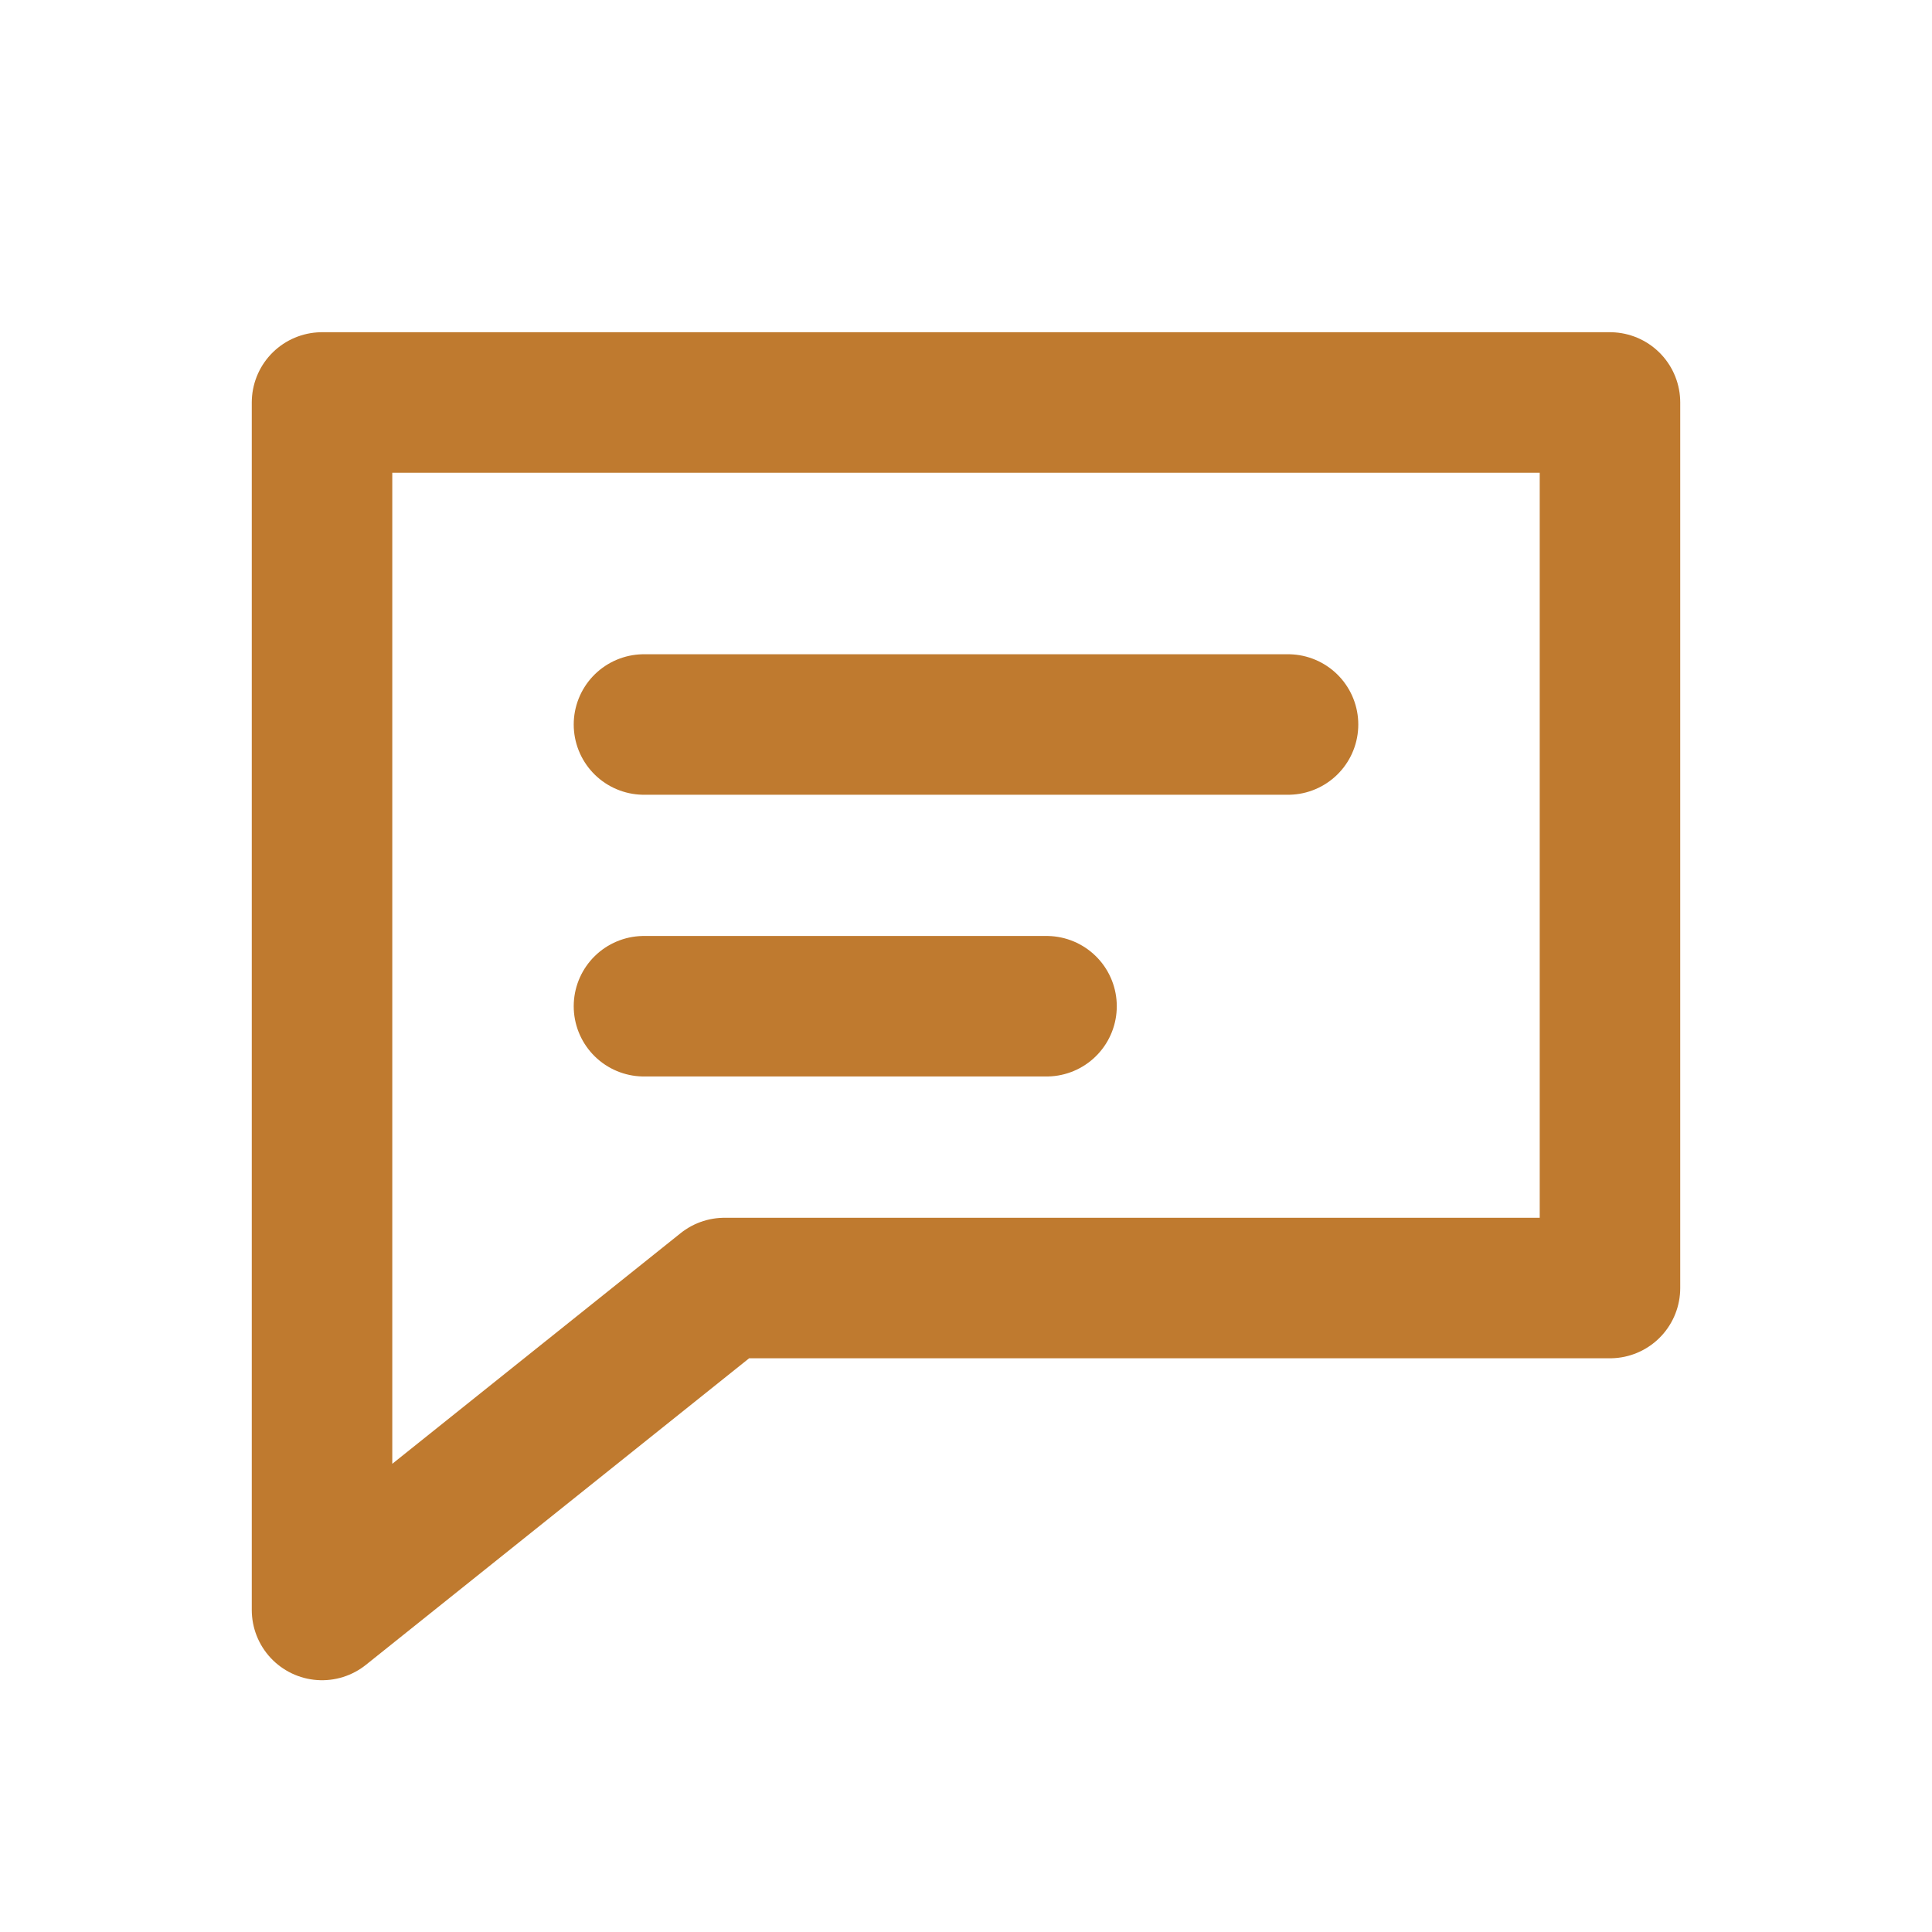
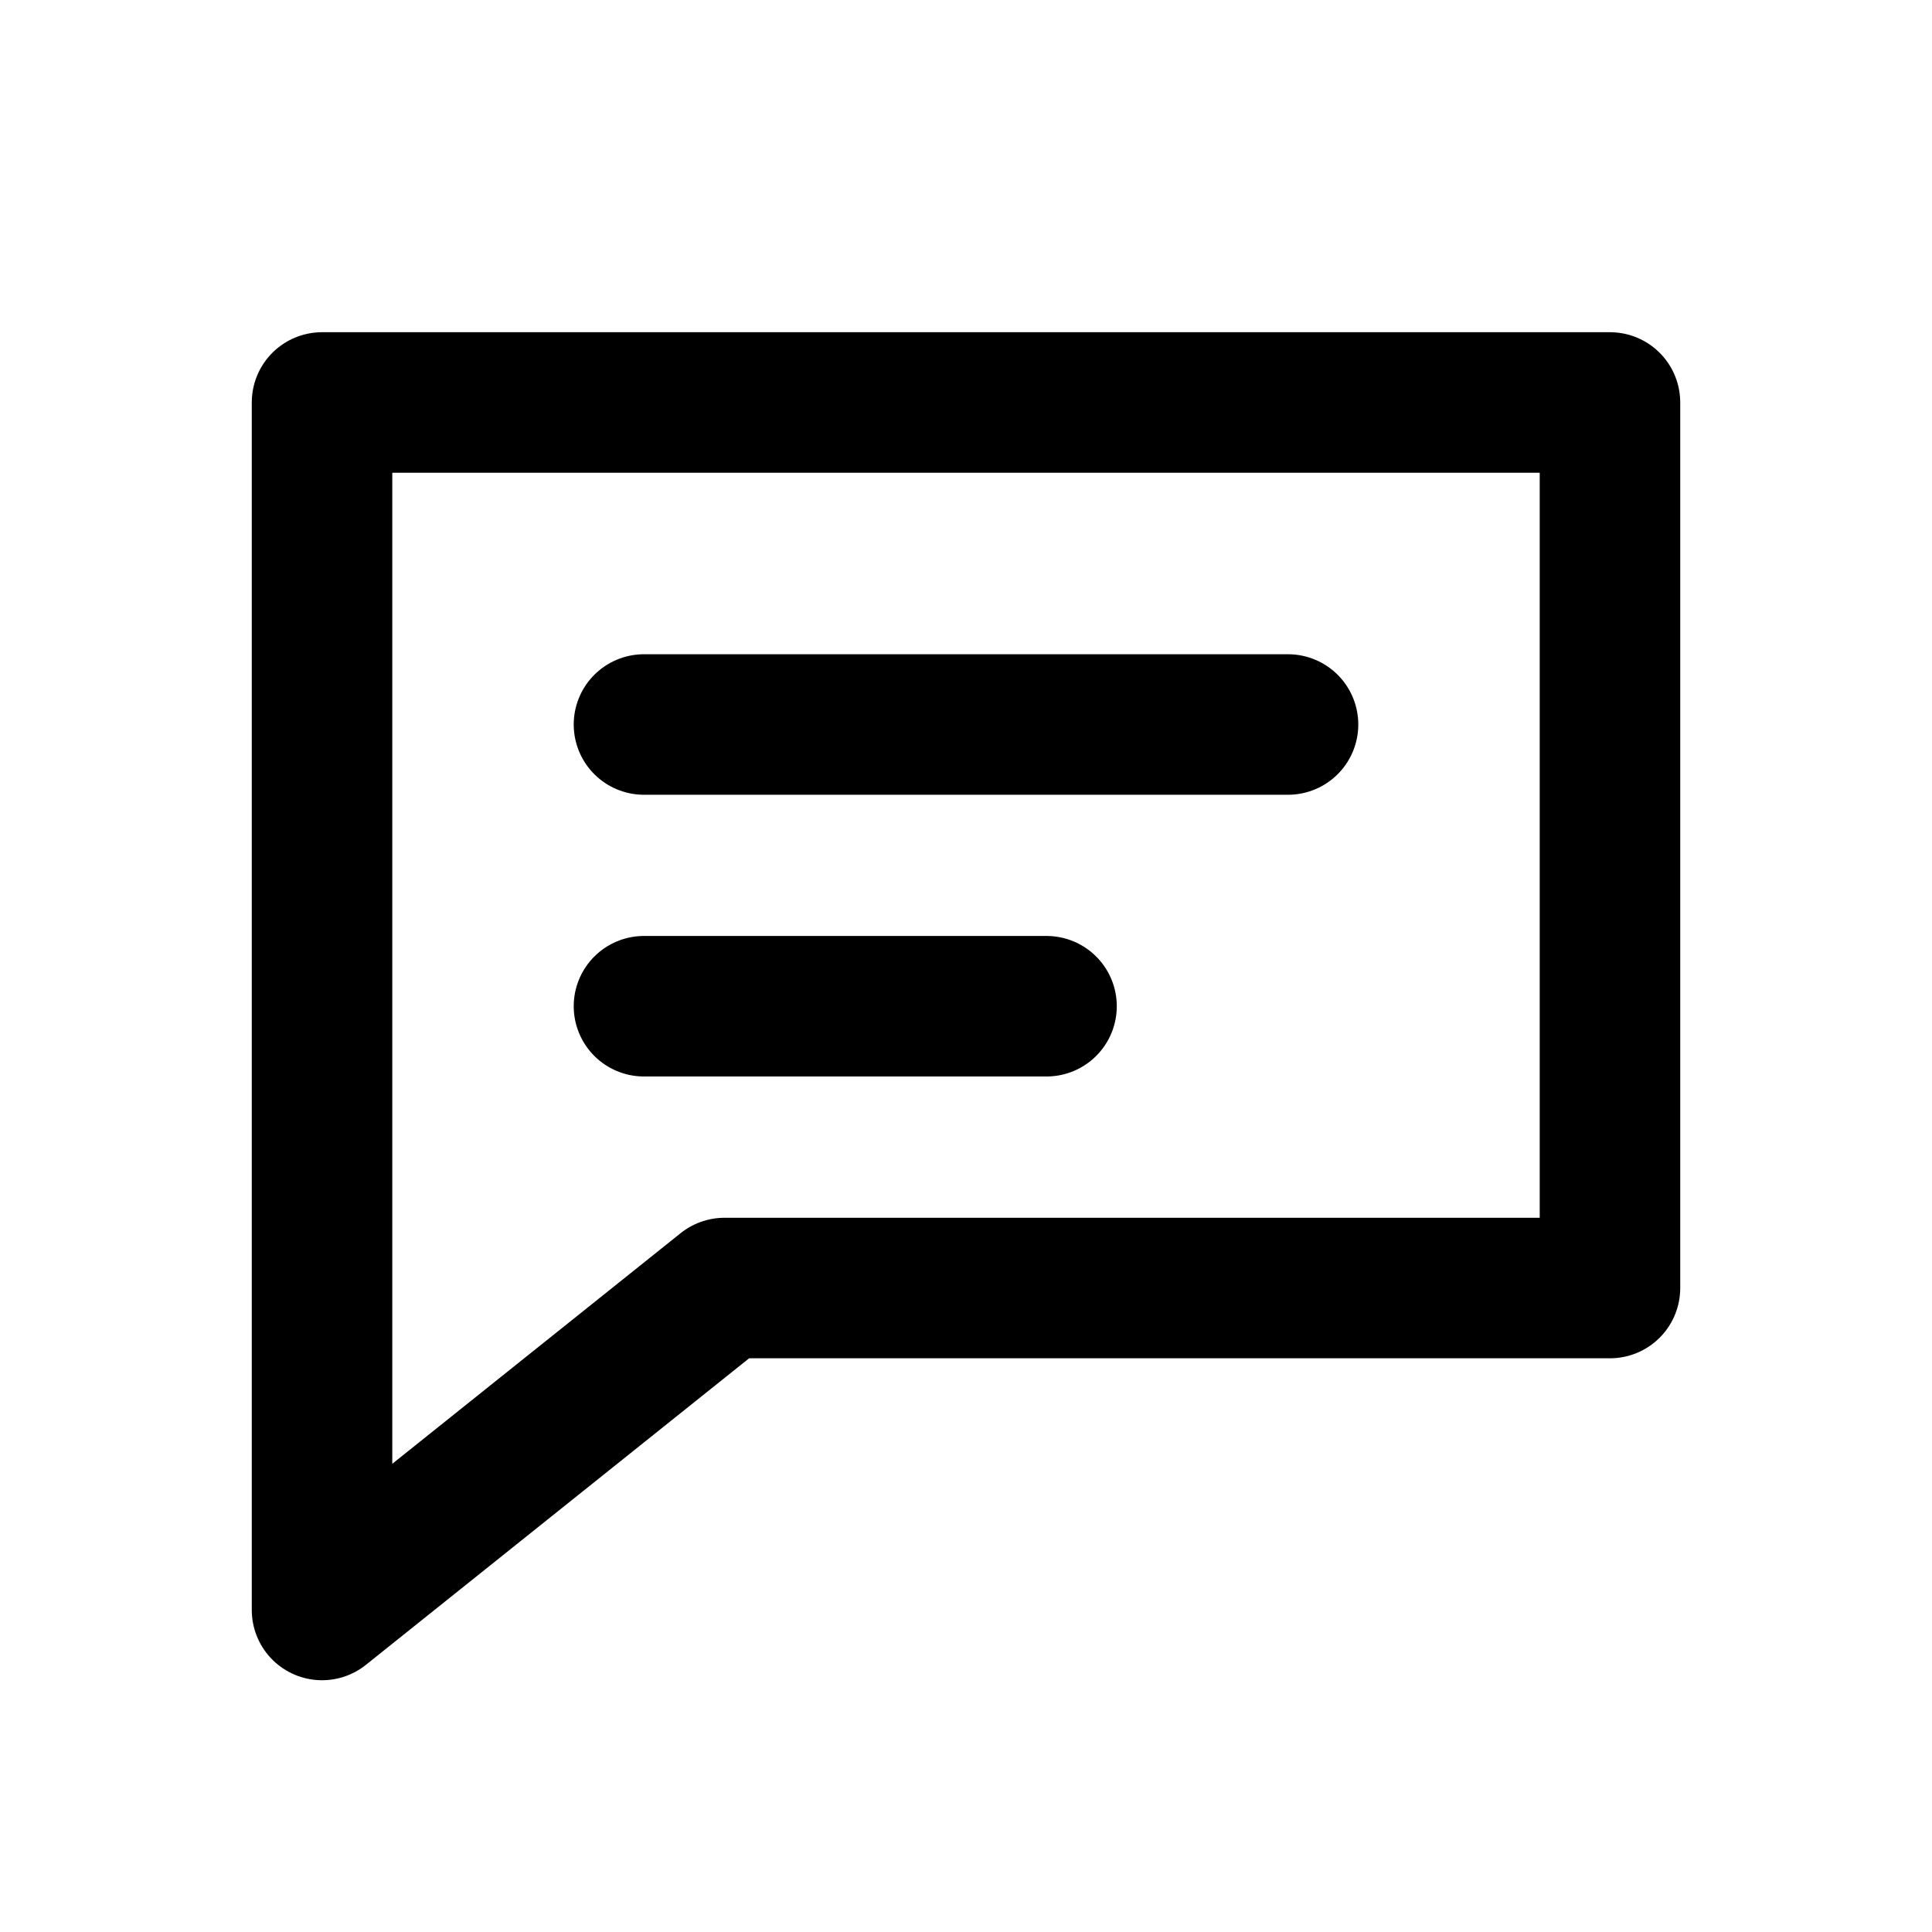
<svg xmlns="http://www.w3.org/2000/svg" preserveAspectRatio="none" overflow="visible" style="display: block;" width="22" height="22" viewBox="0 0 22 22" fill="none">
  <g id="icon/chat">
-     <path id="Vector" d="M3.667 4.583H18.333V14.667H8.25L3.667 18.333V4.583Z" stroke="#BF7A2F" stroke-width="1.6" stroke-linecap="round" stroke-linejoin="round" />
-     <path id="Vector_2" d="M7.333 8.25H14.667" stroke="#BF7A2F" stroke-width="1.6" stroke-linecap="round" stroke-linejoin="round" />
-     <path id="Vector_3" d="M7.333 11.458H11.917" stroke="#BF7A2F" stroke-width="1.6" stroke-linecap="round" stroke-linejoin="round" />
+     <path id="Vector" d="M3.667 4.583H18.333V14.667H8.25L3.667 18.333V4.583Z" stroke="currentColor" stroke-width="1.6" stroke-linecap="round" stroke-linejoin="round" />
+     <path id="Vector_2" d="M7.333 8.25H14.667" stroke="currentColor" stroke-width="1.6" stroke-linecap="round" stroke-linejoin="round" />
+     <path id="Vector_3" d="M7.333 11.458H11.917" stroke="currentColor" stroke-width="1.6" stroke-linecap="round" stroke-linejoin="round" />
  </g>
</svg>
